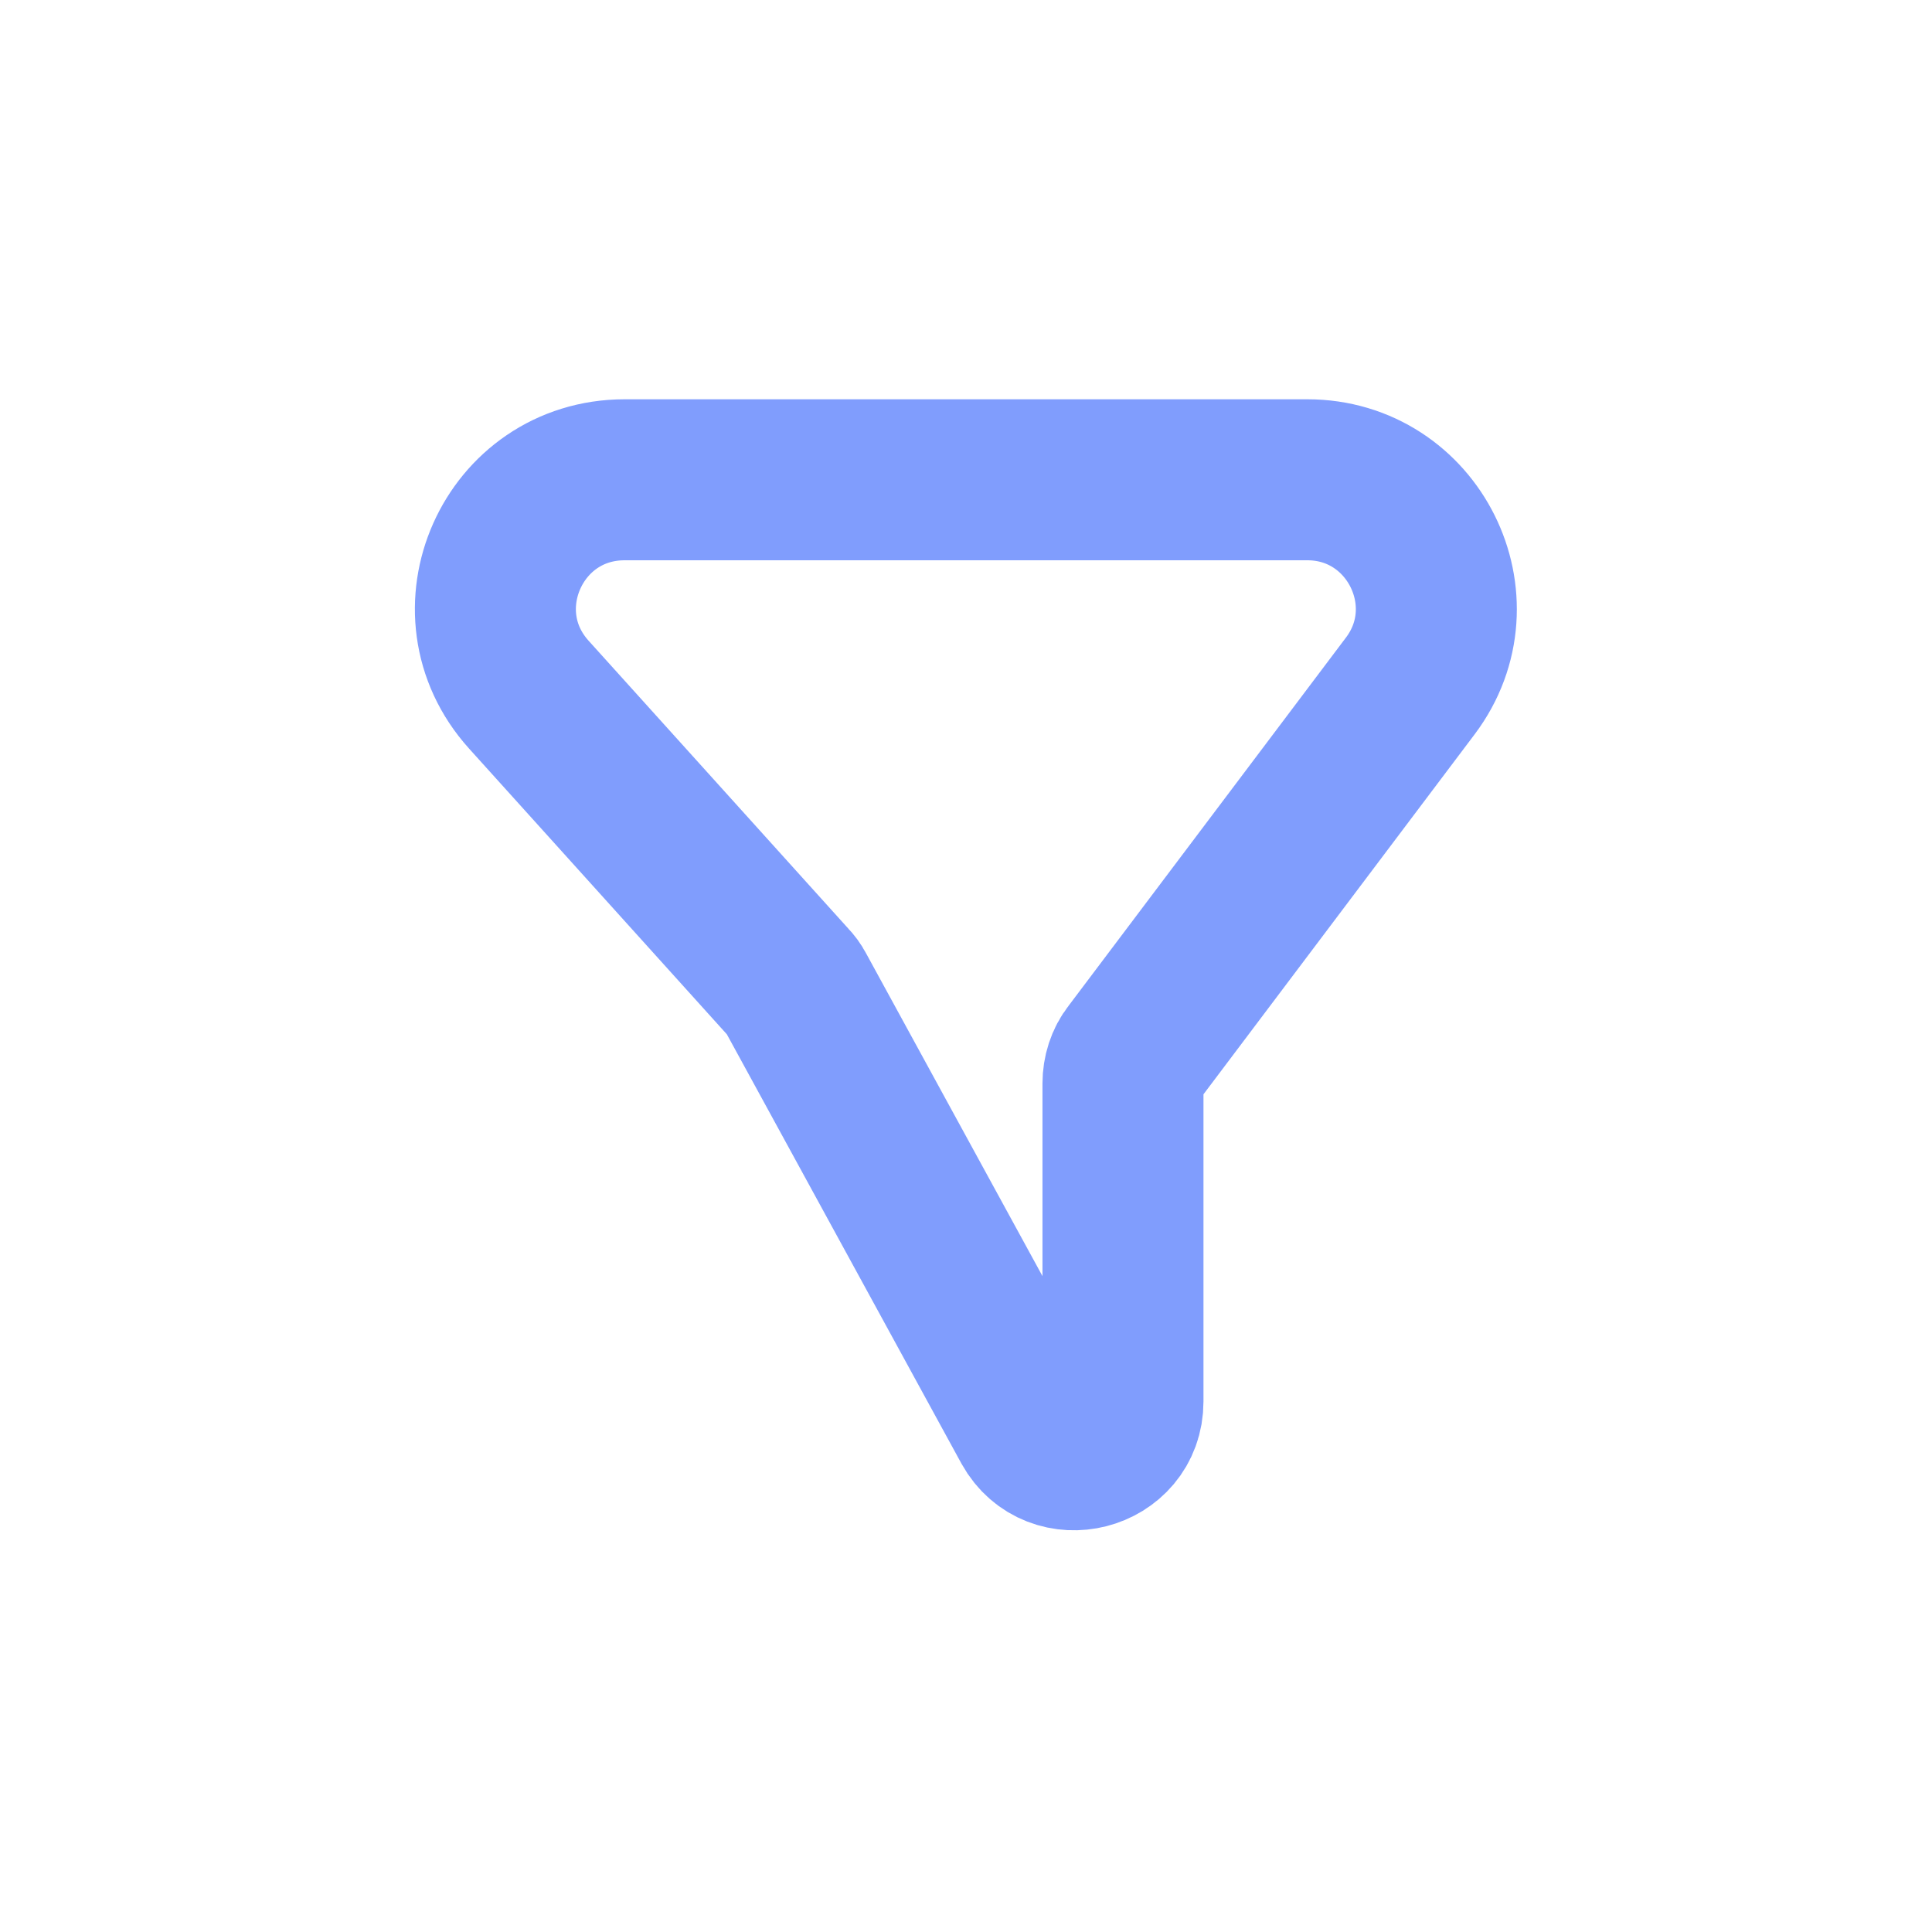
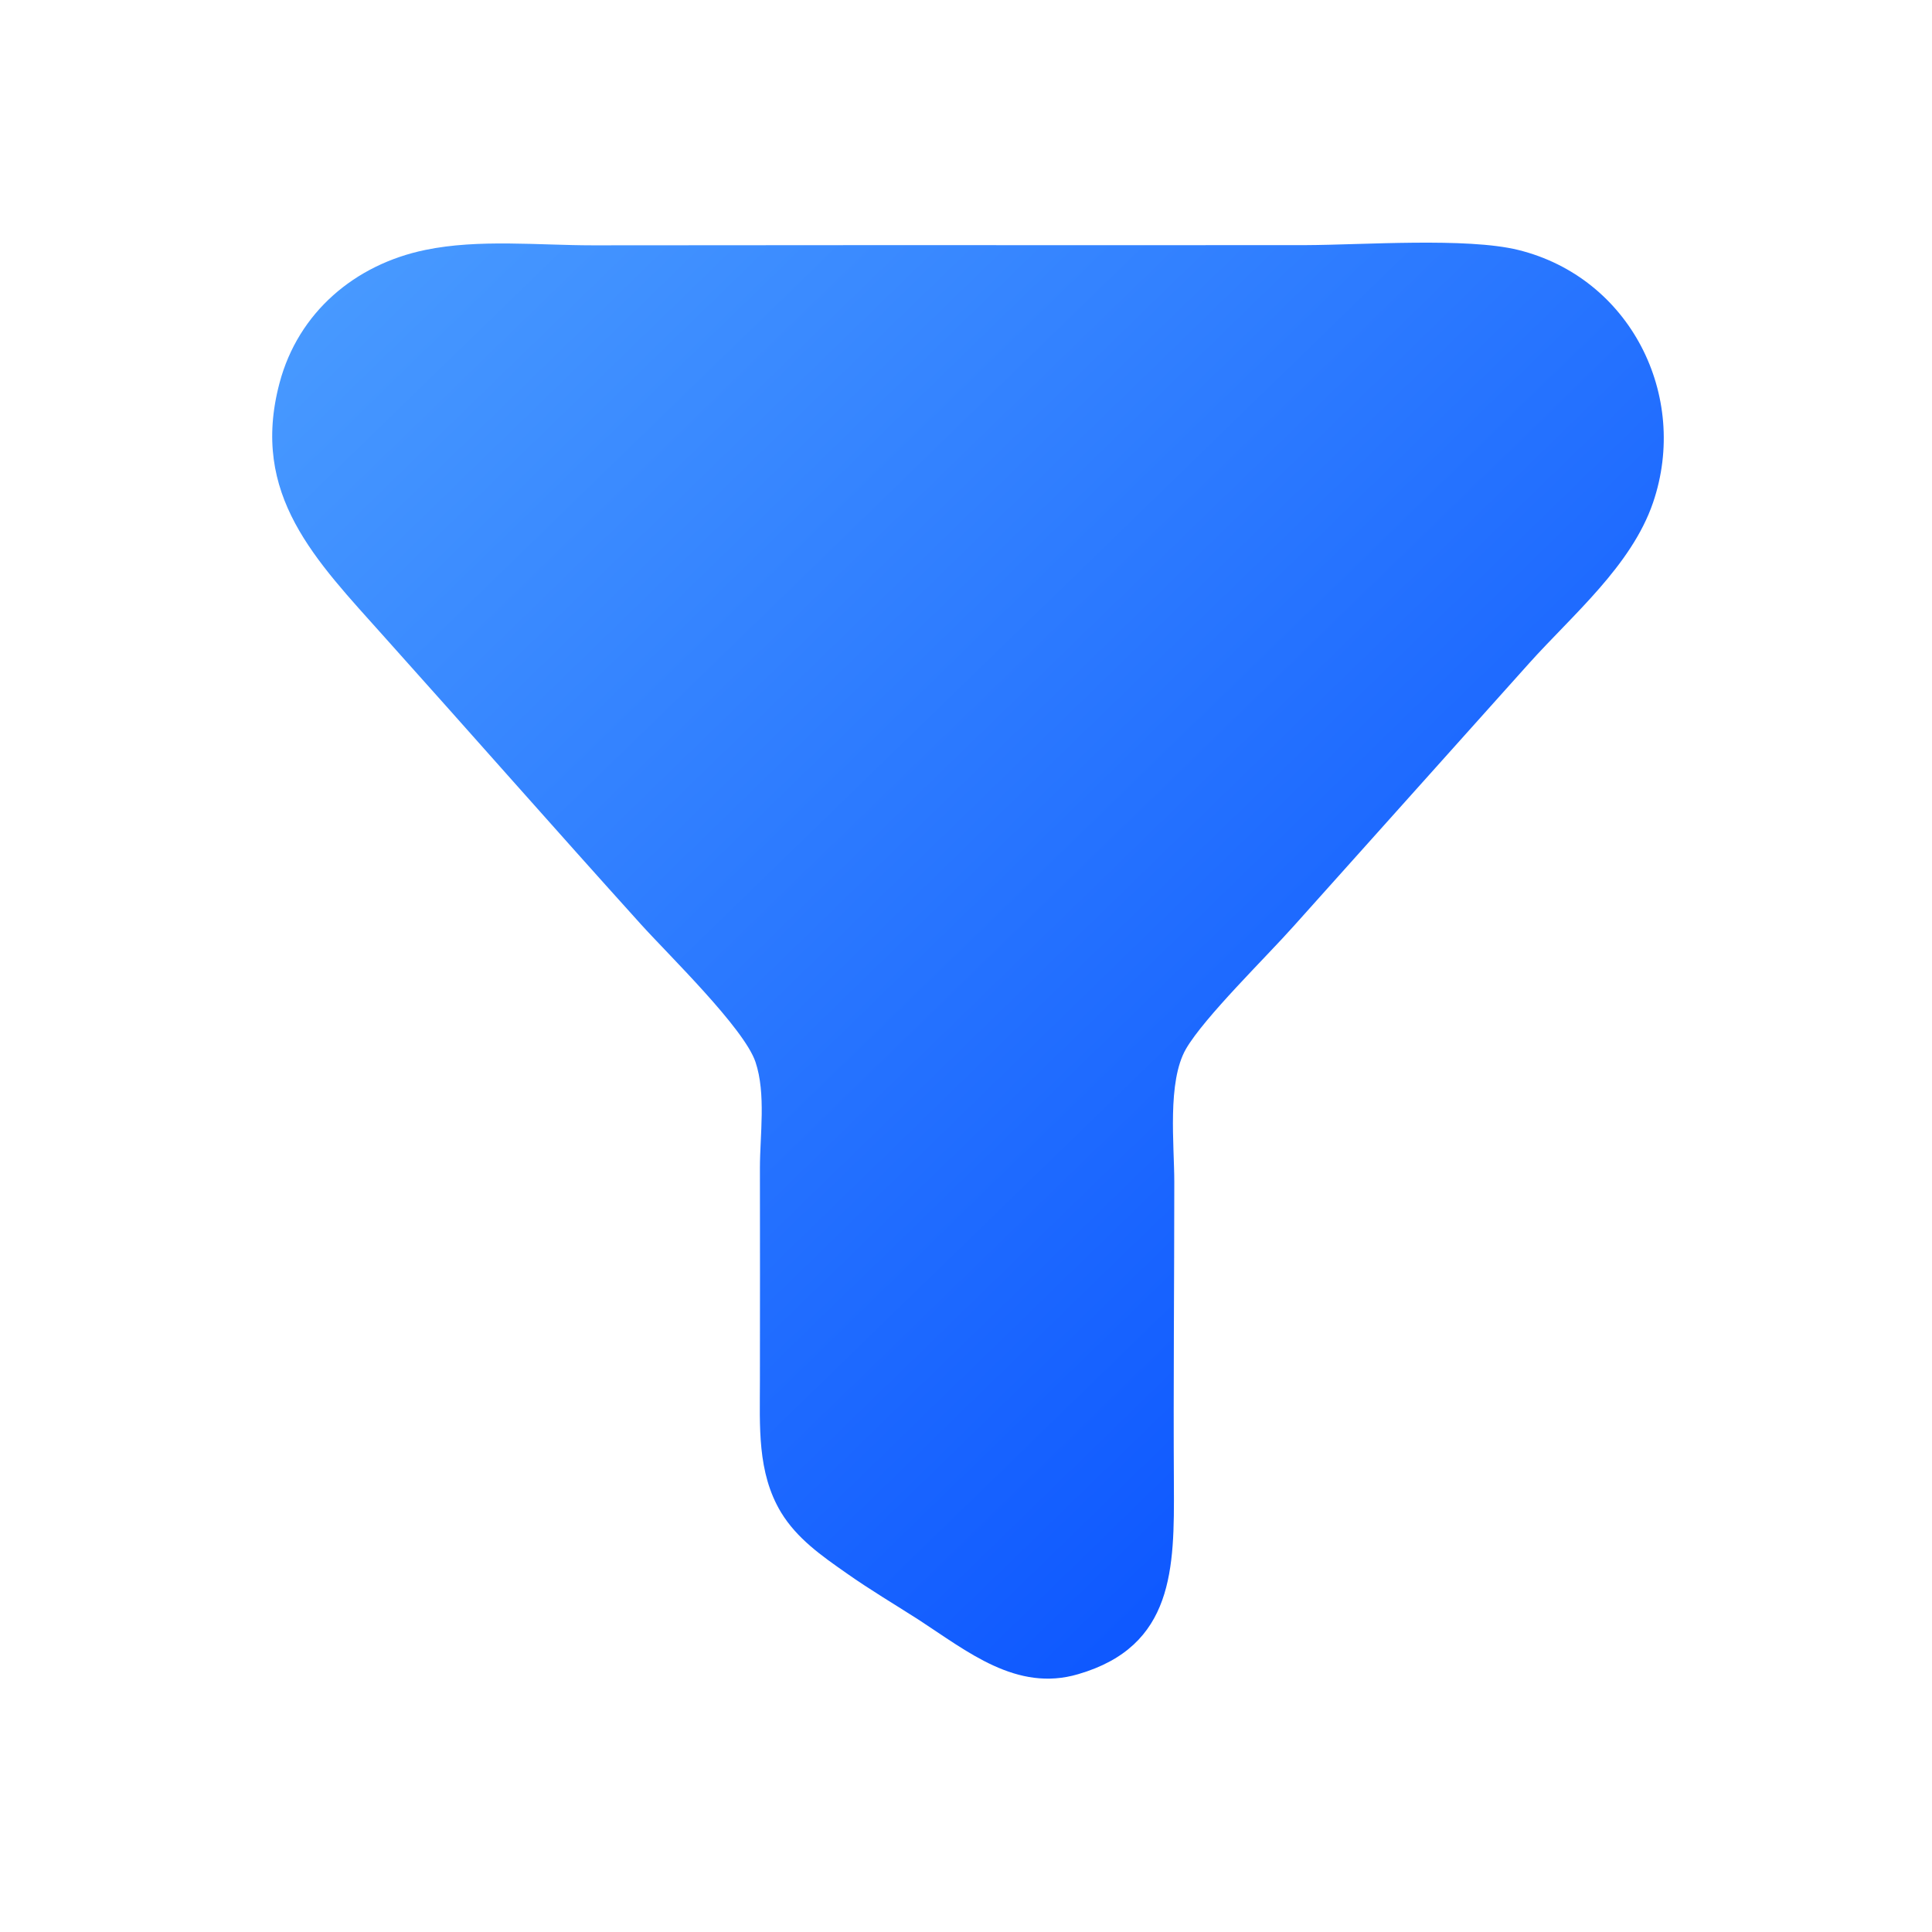
- <svg xmlns="http://www.w3.org/2000/svg" width="24" height="24" viewBox="0 0 24 24" fill="none">
+ <svg xmlns="http://www.w3.org/2000/svg" width="96" height="96" viewBox="16 16 96 96" fill="none">
  <g>
    <g clip-path="url(#clip1)">
-       <path transform="matrix(1 0 0 1 6.154 5.96)" d="M0.416 2.67C-0.514 1.64 0.216 0 1.606 0L10.086 0C11.406 0 12.156 1.51 11.366 2.56L7.916 7.14C7.836 7.24 7.796 7.37 7.796 7.5L7.796 11.45C7.796 12.07 6.966 12.28 6.666 11.74L3.726 6.36C3.706 6.32 3.676 6.28 3.646 6.25L0.416 2.67Z" fill="none" stroke="#809DFD" stroke-width="2" stroke-linecap="round" stroke-linejoin="round" />
+       <path transform="matrix(1 0 0 1 29.526 28.057)" d="M40.044 71.133C44.824 69.743 44.824 65.853 44.804 61.743C44.774 56.723 44.824 51.703 44.824 46.683C44.824 44.803 44.464 41.703 45.404 40.063C46.324 38.483 49.404 35.483 50.764 33.953C54.654 29.603 58.554 25.263 62.444 20.913C64.604 18.503 67.544 16.053 68.614 12.913C70.424 7.603 67.474 1.733 61.914 0.363C59.354 -0.267 54.194 0.113 51.354 0.123C44.574 0.133 37.784 0.123 31.004 0.123C25.974 0.123 20.954 0.133 15.934 0.133C13.244 0.133 10.254 -0.187 7.604 0.363C4.114 1.083 1.294 3.463 0.364 6.973C-1.116 12.553 2.174 15.783 5.574 19.593C9.834 24.343 14.044 29.133 18.314 33.863C19.674 35.373 23.444 39.023 24.014 40.713C24.544 42.293 24.234 44.343 24.234 45.983C24.244 49.513 24.234 53.033 24.234 56.563C24.234 58.793 24.084 61.103 25.284 63.093C26.074 64.393 27.304 65.253 28.534 66.113C29.694 66.933 30.914 67.653 32.114 68.423C34.534 69.993 36.984 72.033 40.044 71.133Z" fill="url(#paint3)" fill-rule="evenodd" />
    </g>
  </g>
  <defs>
    <clipPath id="clip1">
-       <path d="M0 0L24 0L24 24L0 24Z" />
+       <path d="M0 0L128 0L128 128L0 128Z" />
    </clipPath>
+     <linearGradient id="paint2" x1="0" y1="0" x2="120" y2="120" gradientUnits="userSpaceOnUse">
+       <stop offset="0" stop-color="#EEF2FE" />
+       <stop offset="1" stop-color="#CBD8F9" />
+     </linearGradient>
+     <linearGradient id="paint3" x1="0.074" y1="0.343" x2="68.874" y2="71.143" gradientUnits="userSpaceOnUse">
+       <stop offset="0" stop-color="#4A9CFF" />
+       <stop offset="1" stop-color="#0048FF" />
+     </linearGradient>
  </defs>
</svg>
